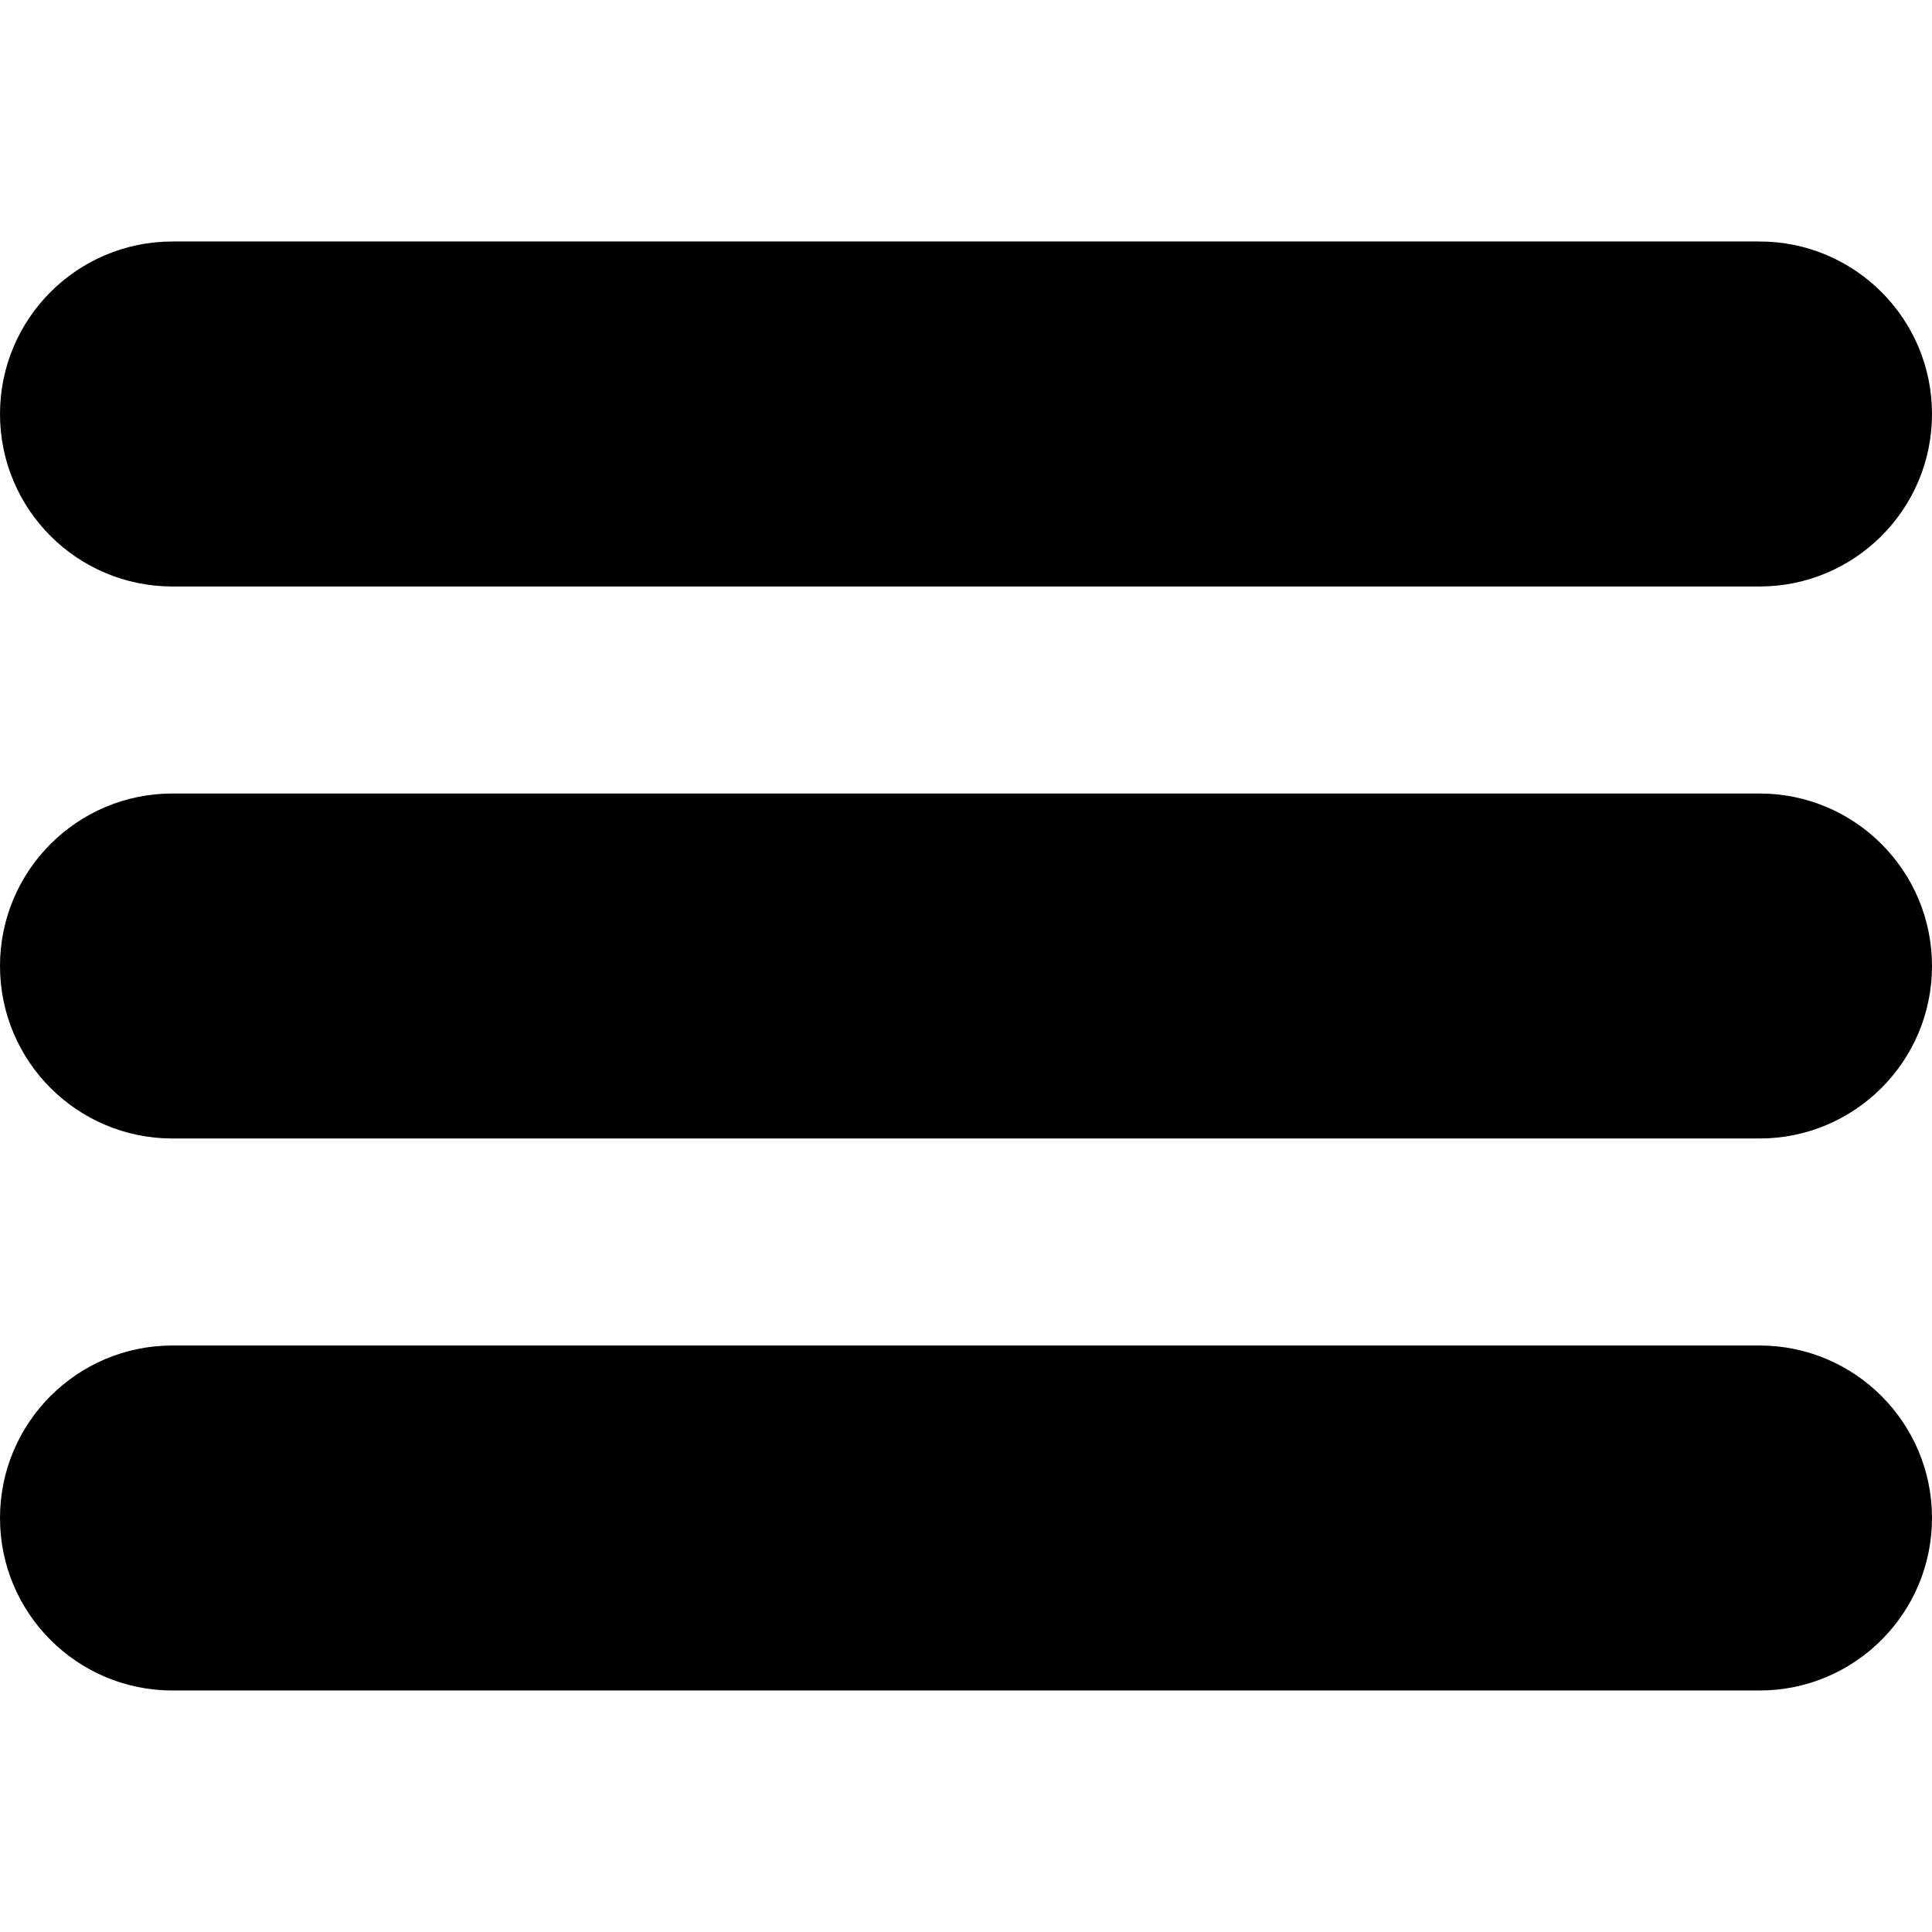
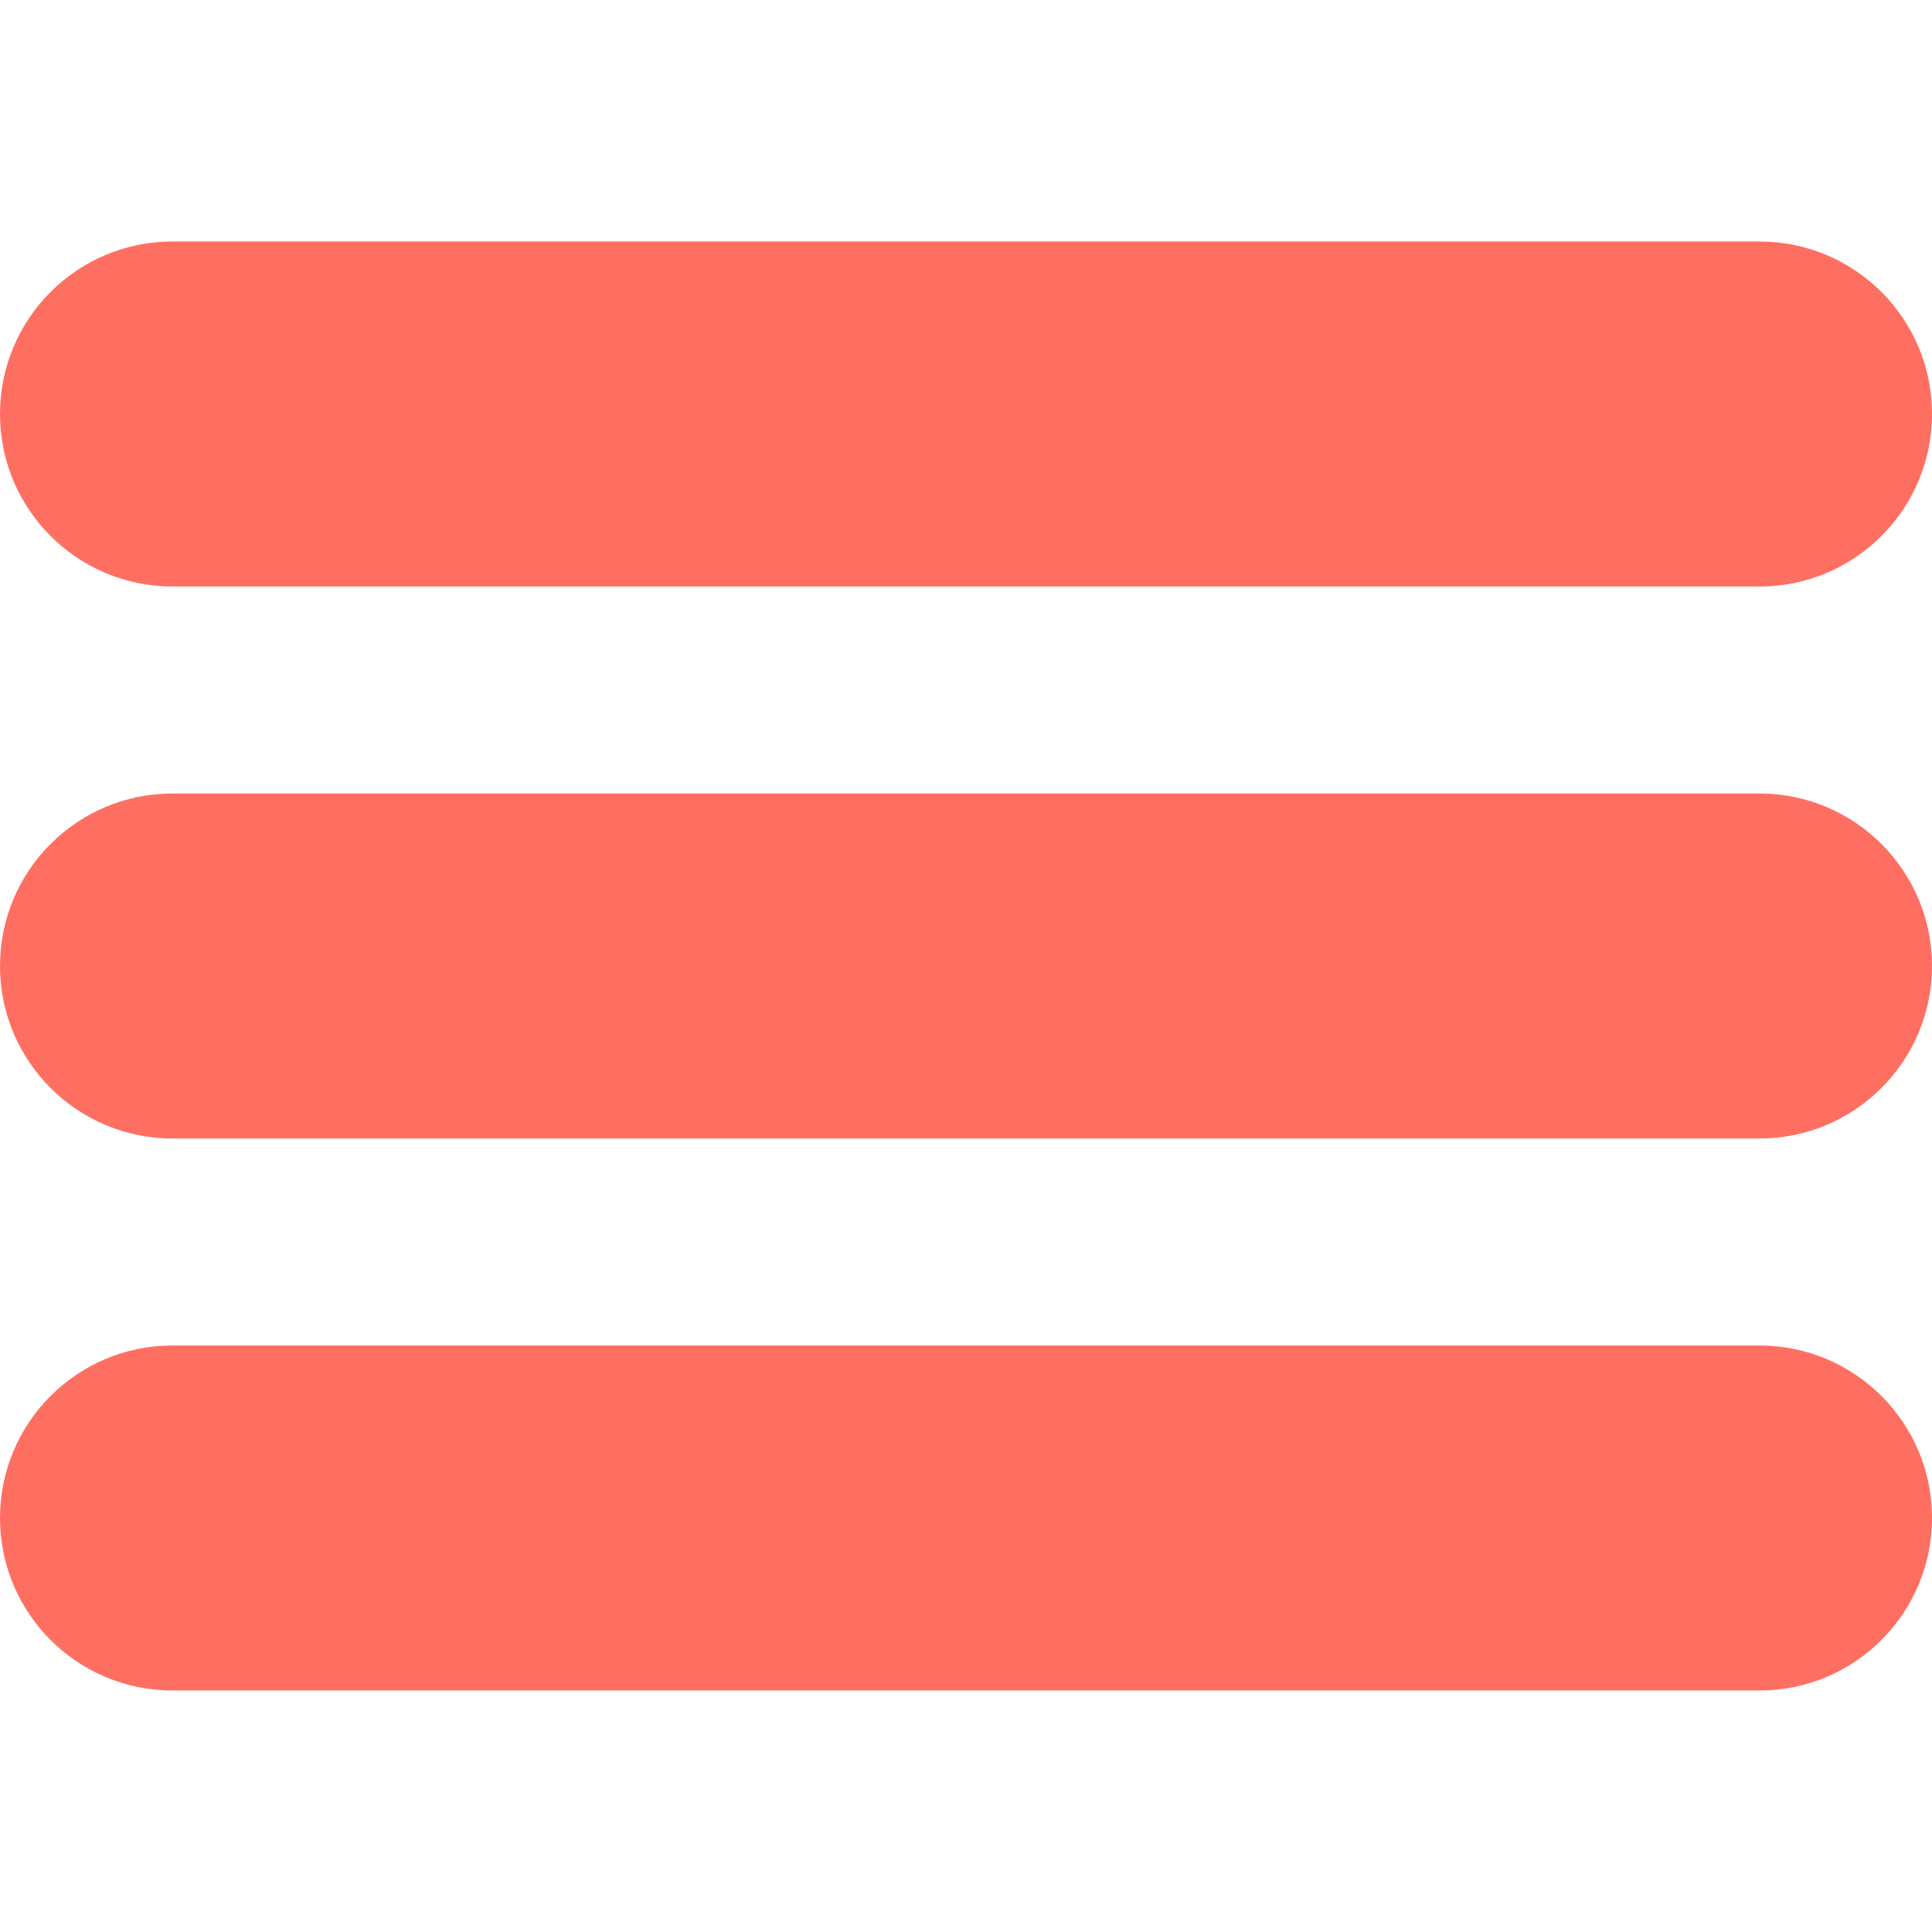
<svg xmlns="http://www.w3.org/2000/svg" version="1.1" id="Capa_1" x="0px" y="0px" viewBox="0 0 250.579 250.579" style="enable-background:new 0 0 250.579 250.579;" xml:space="preserve">
  <g id="Menu">
-     <path style="fill-rule:evenodd;clip-rule:evenodd;" d="M22.373,76.068h205.832c12.356,0,22.374-10.017,22.374-22.373   c0-12.356-10.017-22.373-22.374-22.373H22.373C10.017,31.323,0,41.339,0,53.696C0,66.052,10.017,76.068,22.373,76.068z    M228.205,102.916H22.373C10.017,102.916,0,112.933,0,125.289c0,12.357,10.017,22.373,22.373,22.373h205.832   c12.356,0,22.374-10.016,22.374-22.373C250.579,112.933,240.561,102.916,228.205,102.916z M228.205,174.51H22.373   C10.017,174.51,0,184.526,0,196.883c0,12.356,10.017,22.373,22.373,22.373h205.832c12.356,0,22.374-10.017,22.374-22.373   C250.579,184.526,240.561,174.51,228.205,174.51z" />
+     <path style="fill-rule:evenodd;clip-rule:evenodd;" d="M22.373,76.068h205.832c12.356,0,22.374-10.017,22.374-22.373   c0-12.356-10.017-22.373-22.374-22.373H22.373C10.017,31.323,0,41.339,0,53.696C0,66.052,10.017,76.068,22.373,76.068z    M228.205,102.916H22.373C10.017,102.916,0,112.933,0,125.289c0,12.357,10.017,22.373,22.373,22.373h205.832   c12.356,0,22.374-10.016,22.374-22.373C250.579,112.933,240.561,102.916,228.205,102.916z M228.205,174.51H22.373   C10.017,174.51,0,184.526,0,196.883c0,12.356,10.017,22.373,22.373,22.373h205.832c12.356,0,22.374-10.017,22.374-22.373   C250.579,184.526,240.561,174.51,228.205,174.51z" fill="#FF6F61" />
  </g>
  <g>
</g>
  <g>
</g>
  <g>
</g>
  <g>
</g>
  <g>
</g>
  <g>
</g>
  <g>
</g>
  <g>
</g>
  <g>
</g>
  <g>
</g>
  <g>
</g>
  <g>
</g>
  <g>
</g>
  <g>
</g>
  <g>
</g>
</svg>
